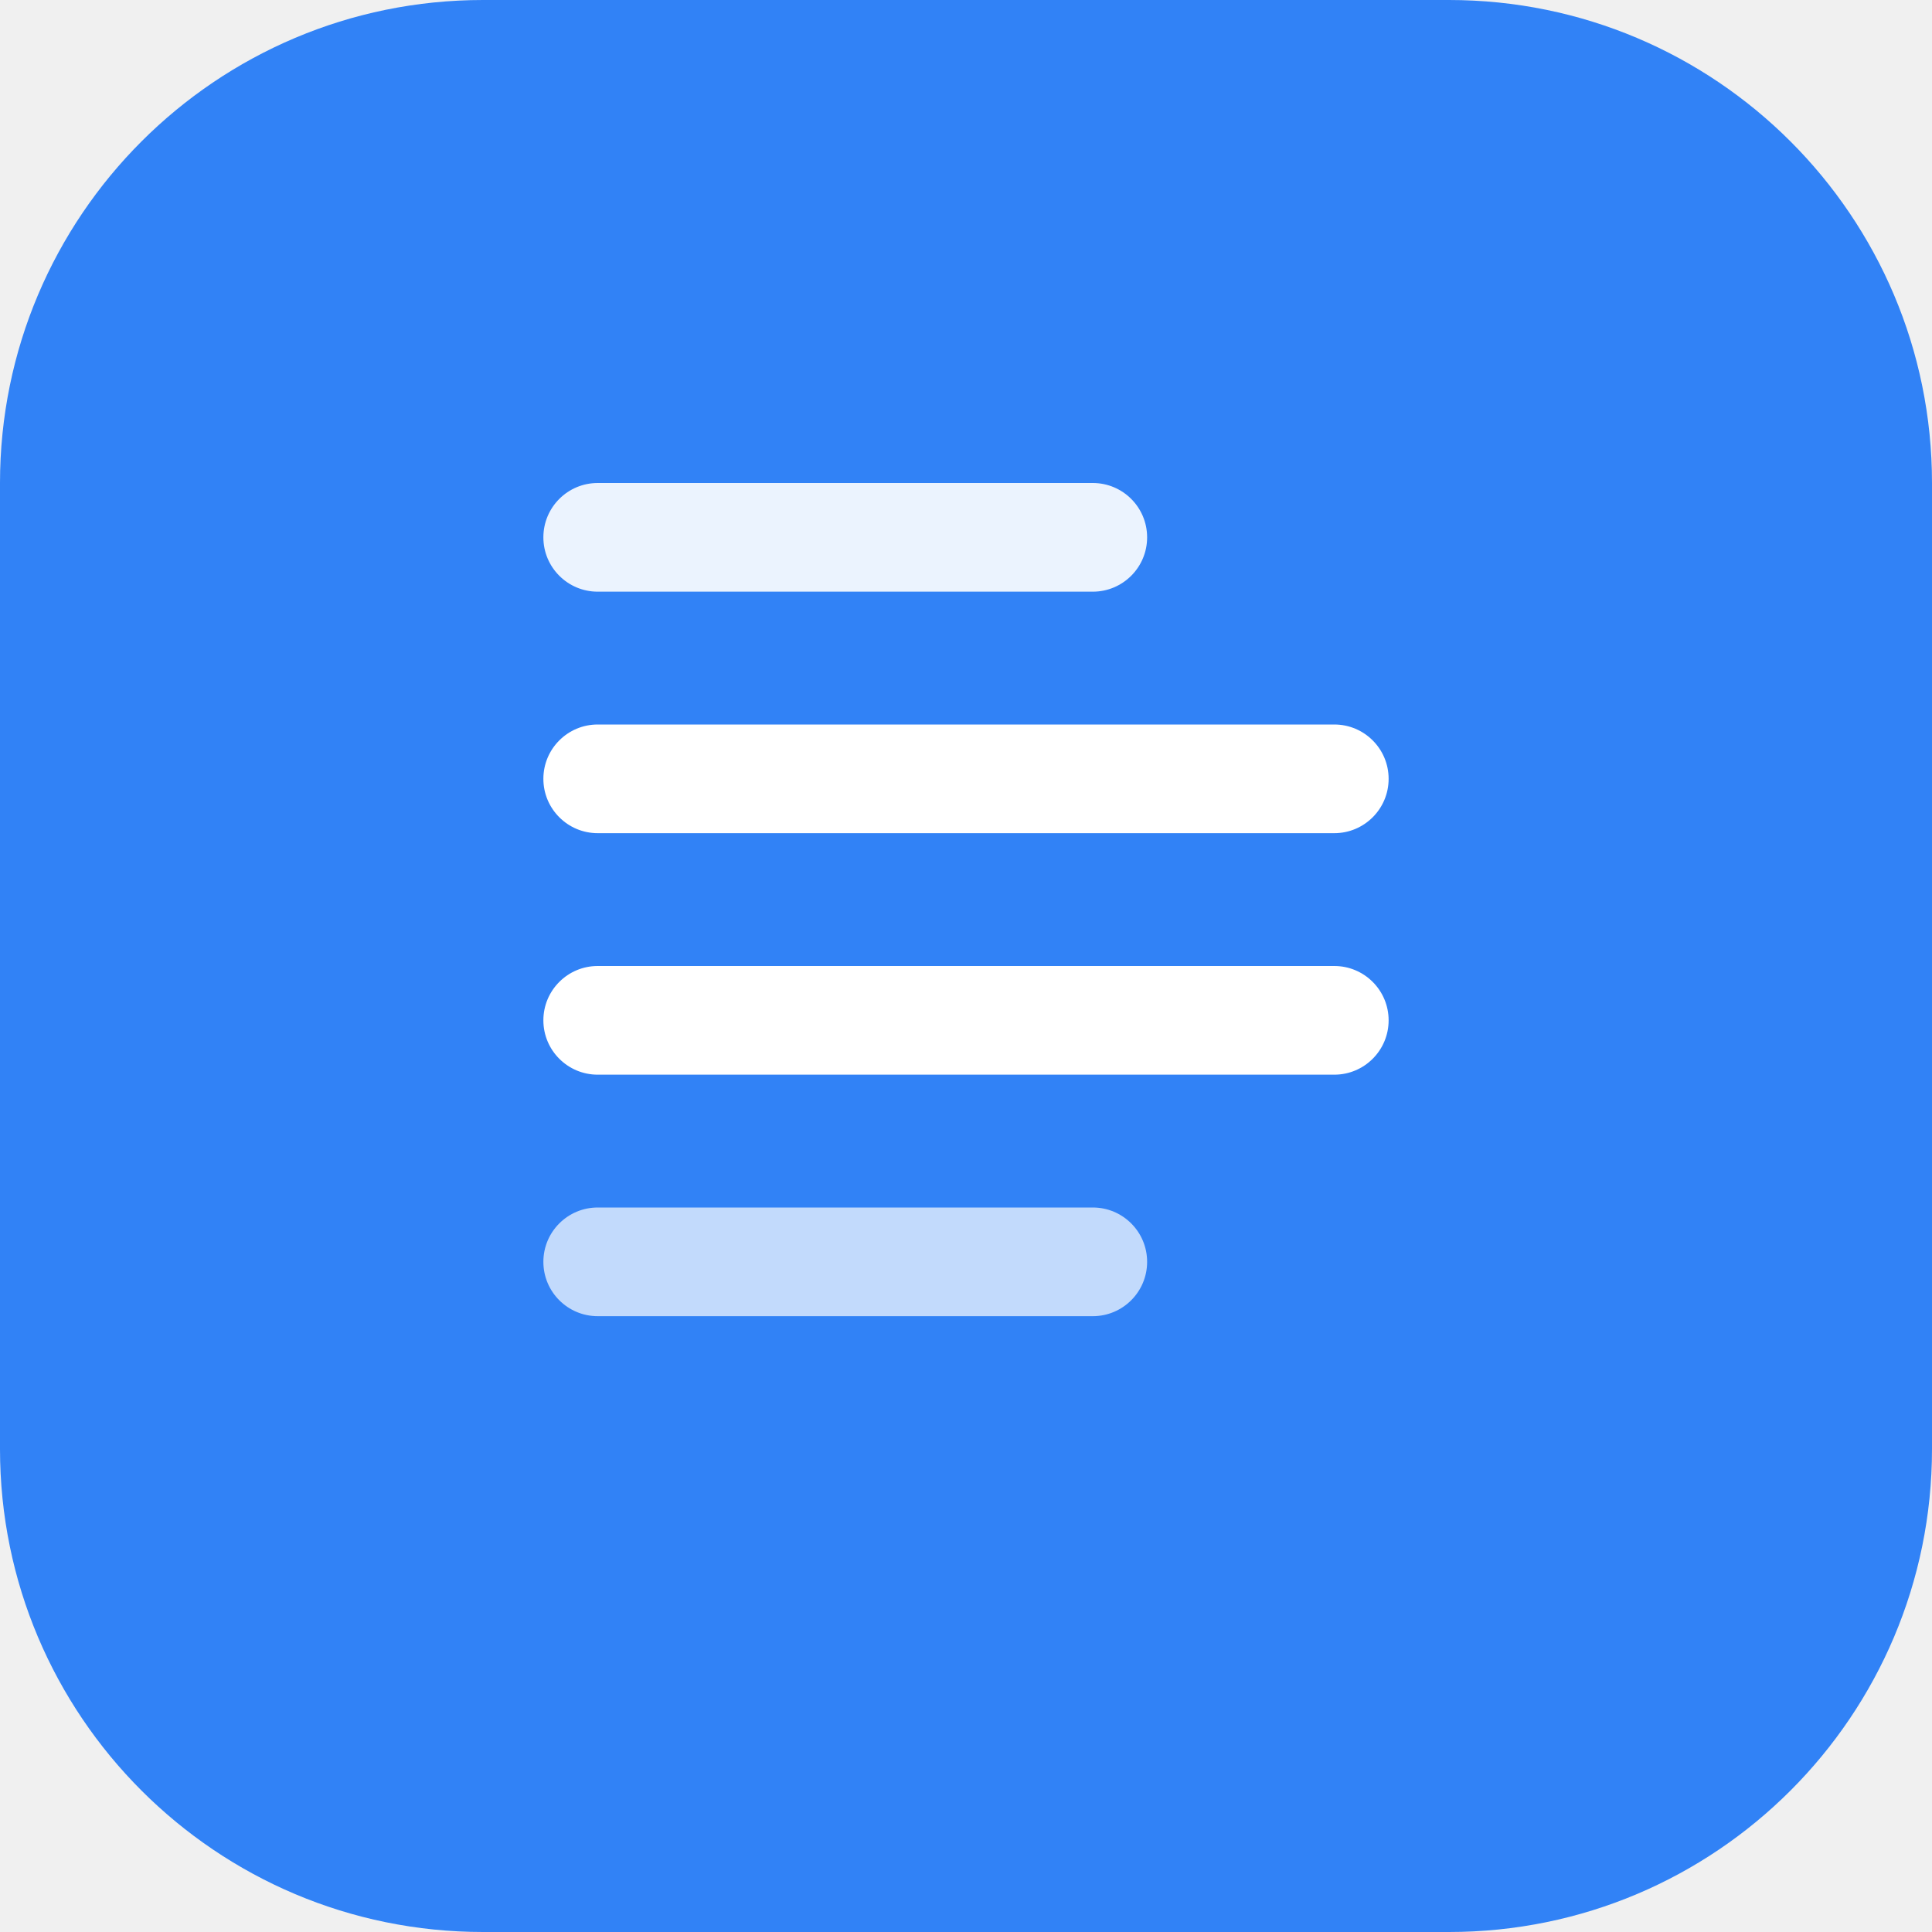
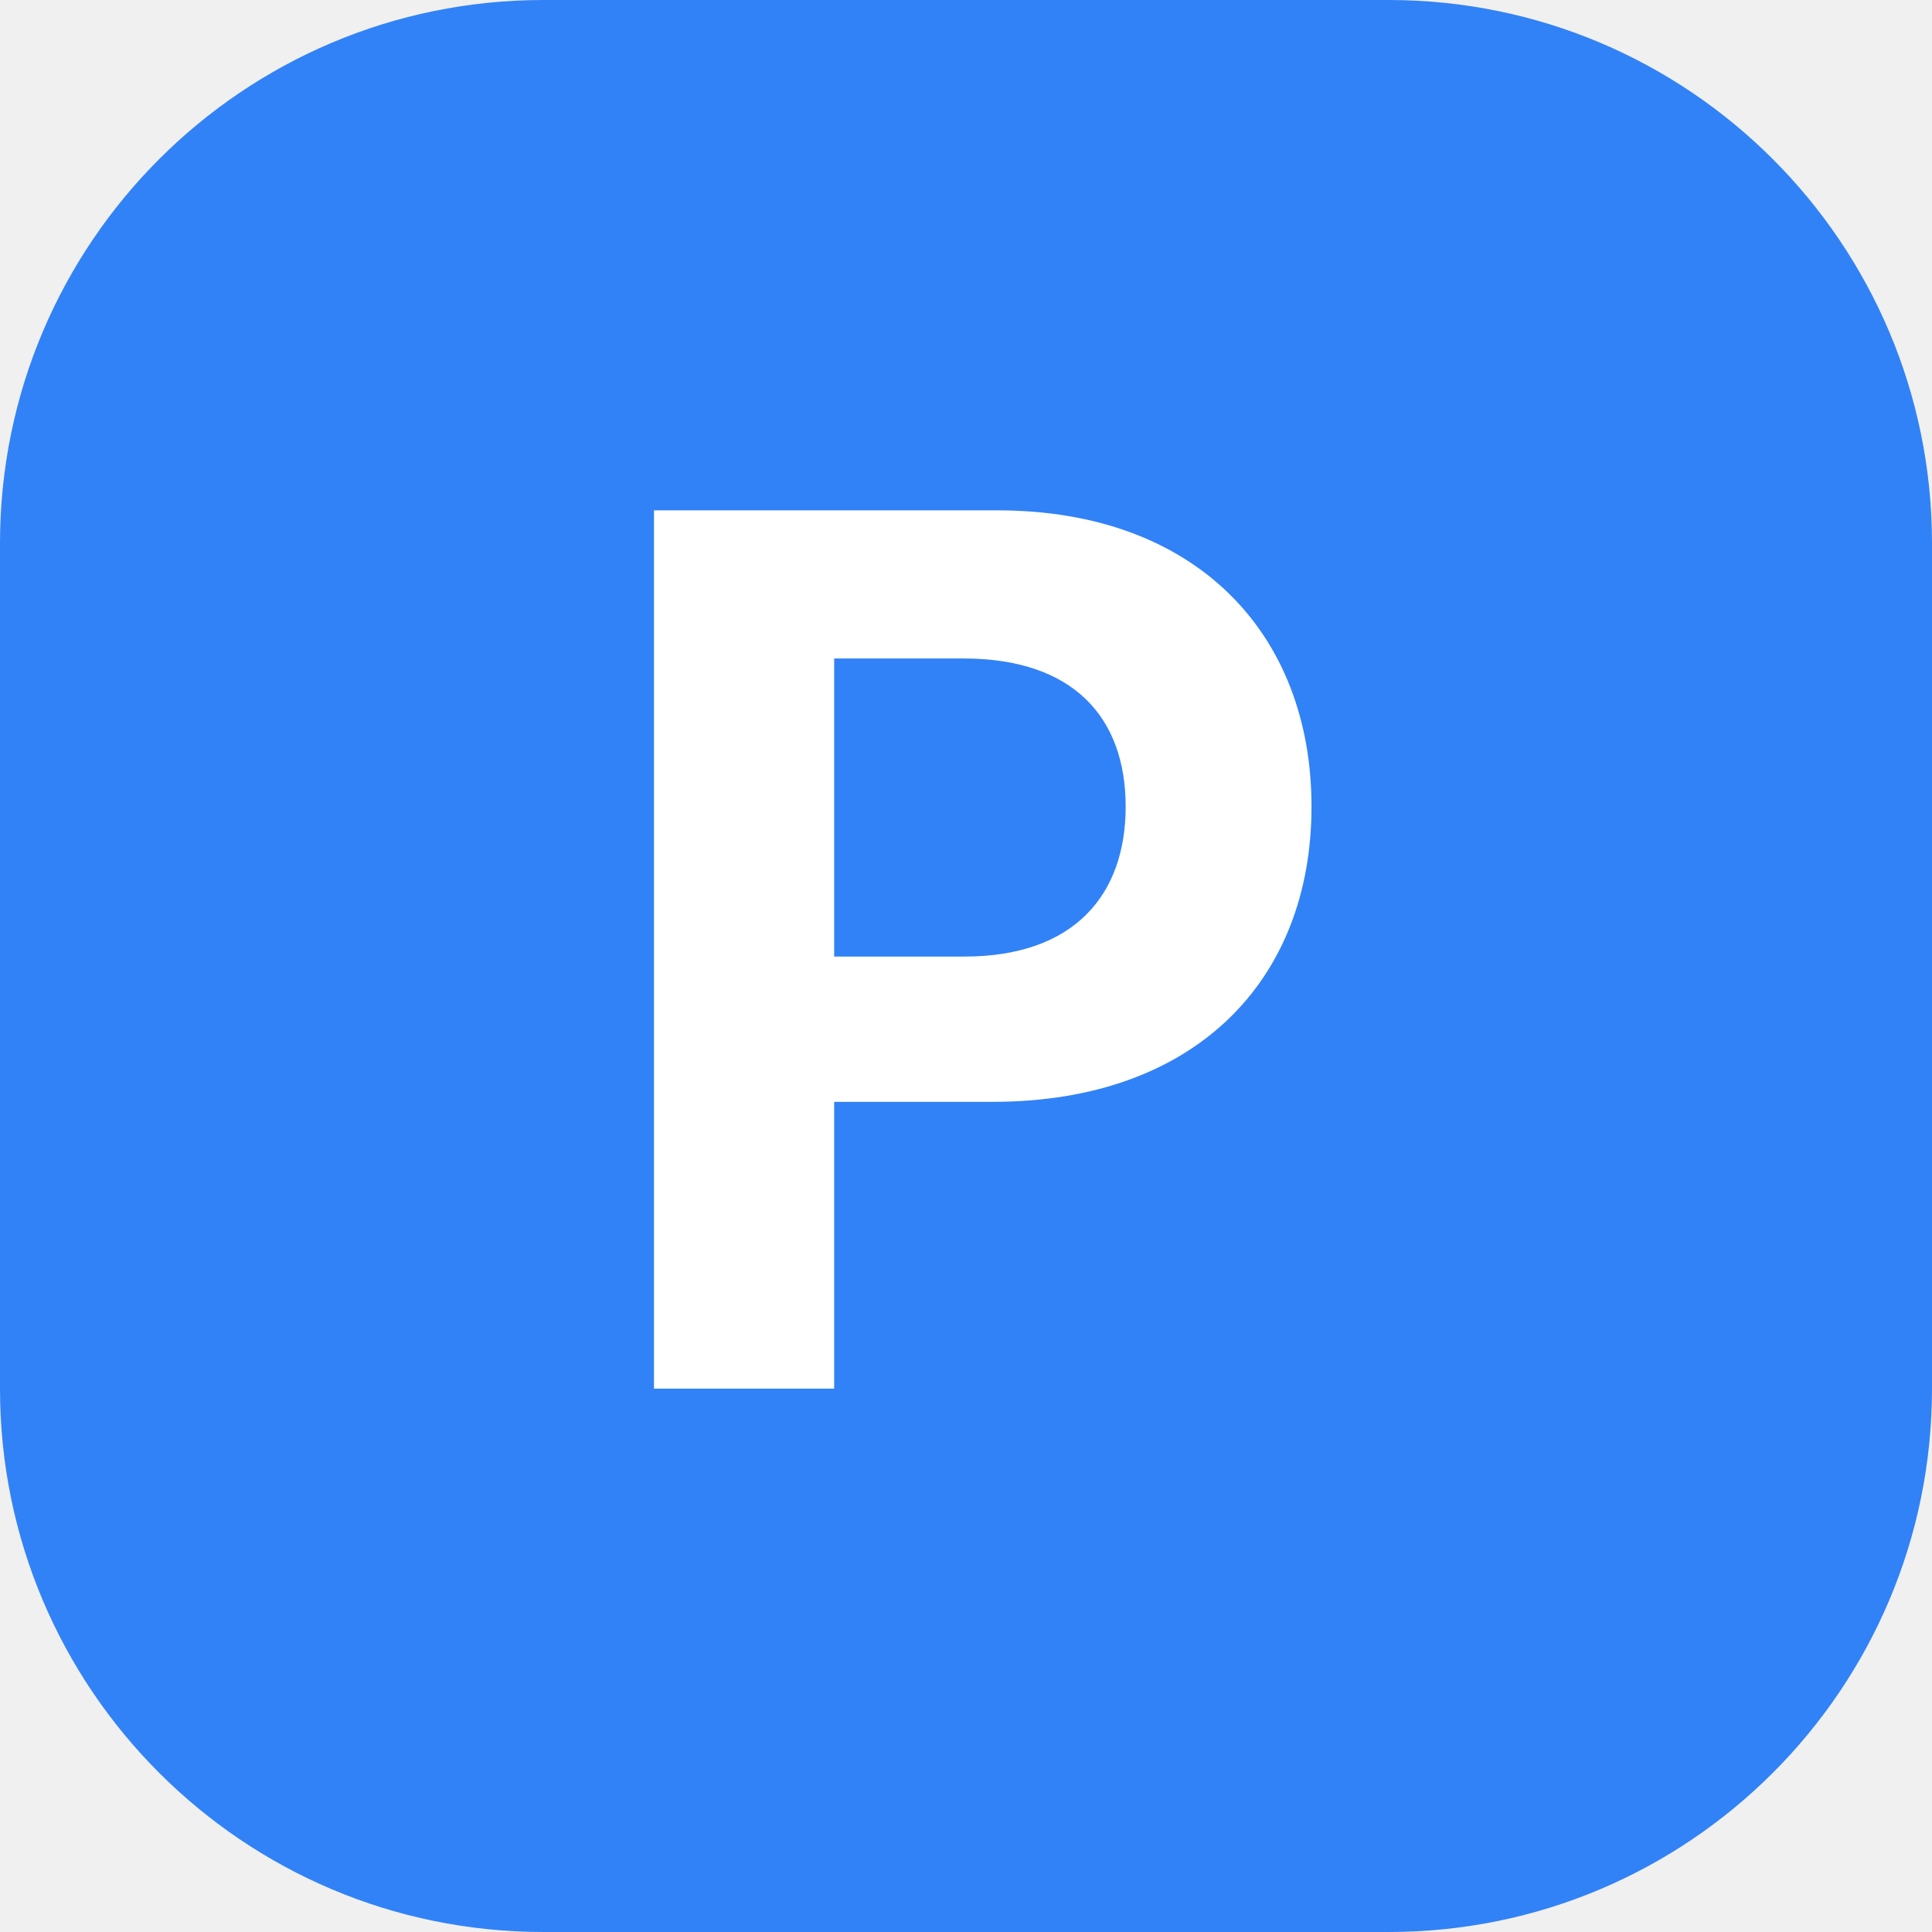
<svg xmlns="http://www.w3.org/2000/svg" viewBox="0 0 32 32">
-   <rect width="32" height="32" rx="8" fill="#3182F6" />
-   <rect x="9" y="8" width="10" height="1.8" rx="0.9" fill="white" opacity="0.9" />
-   <rect x="9" y="12" width="14" height="1.8" rx="0.9" fill="white" />
-   <rect x="9" y="16" width="14" height="1.8" rx="0.9" fill="white" />
-   <rect x="9" y="20" width="10" height="1.8" rx="0.9" fill="white" opacity="0.7" />
+   <rect width="32" height="32" rx="9" fill="#3182F6" />
+   <text x="16" y="23" font-family="-apple-system, BlinkMacSystemFont, 'Segoe UI', sans-serif" font-size="20" font-weight="700" fill="white" text-anchor="middle" letter-spacing="-1">P</text>
</svg>
